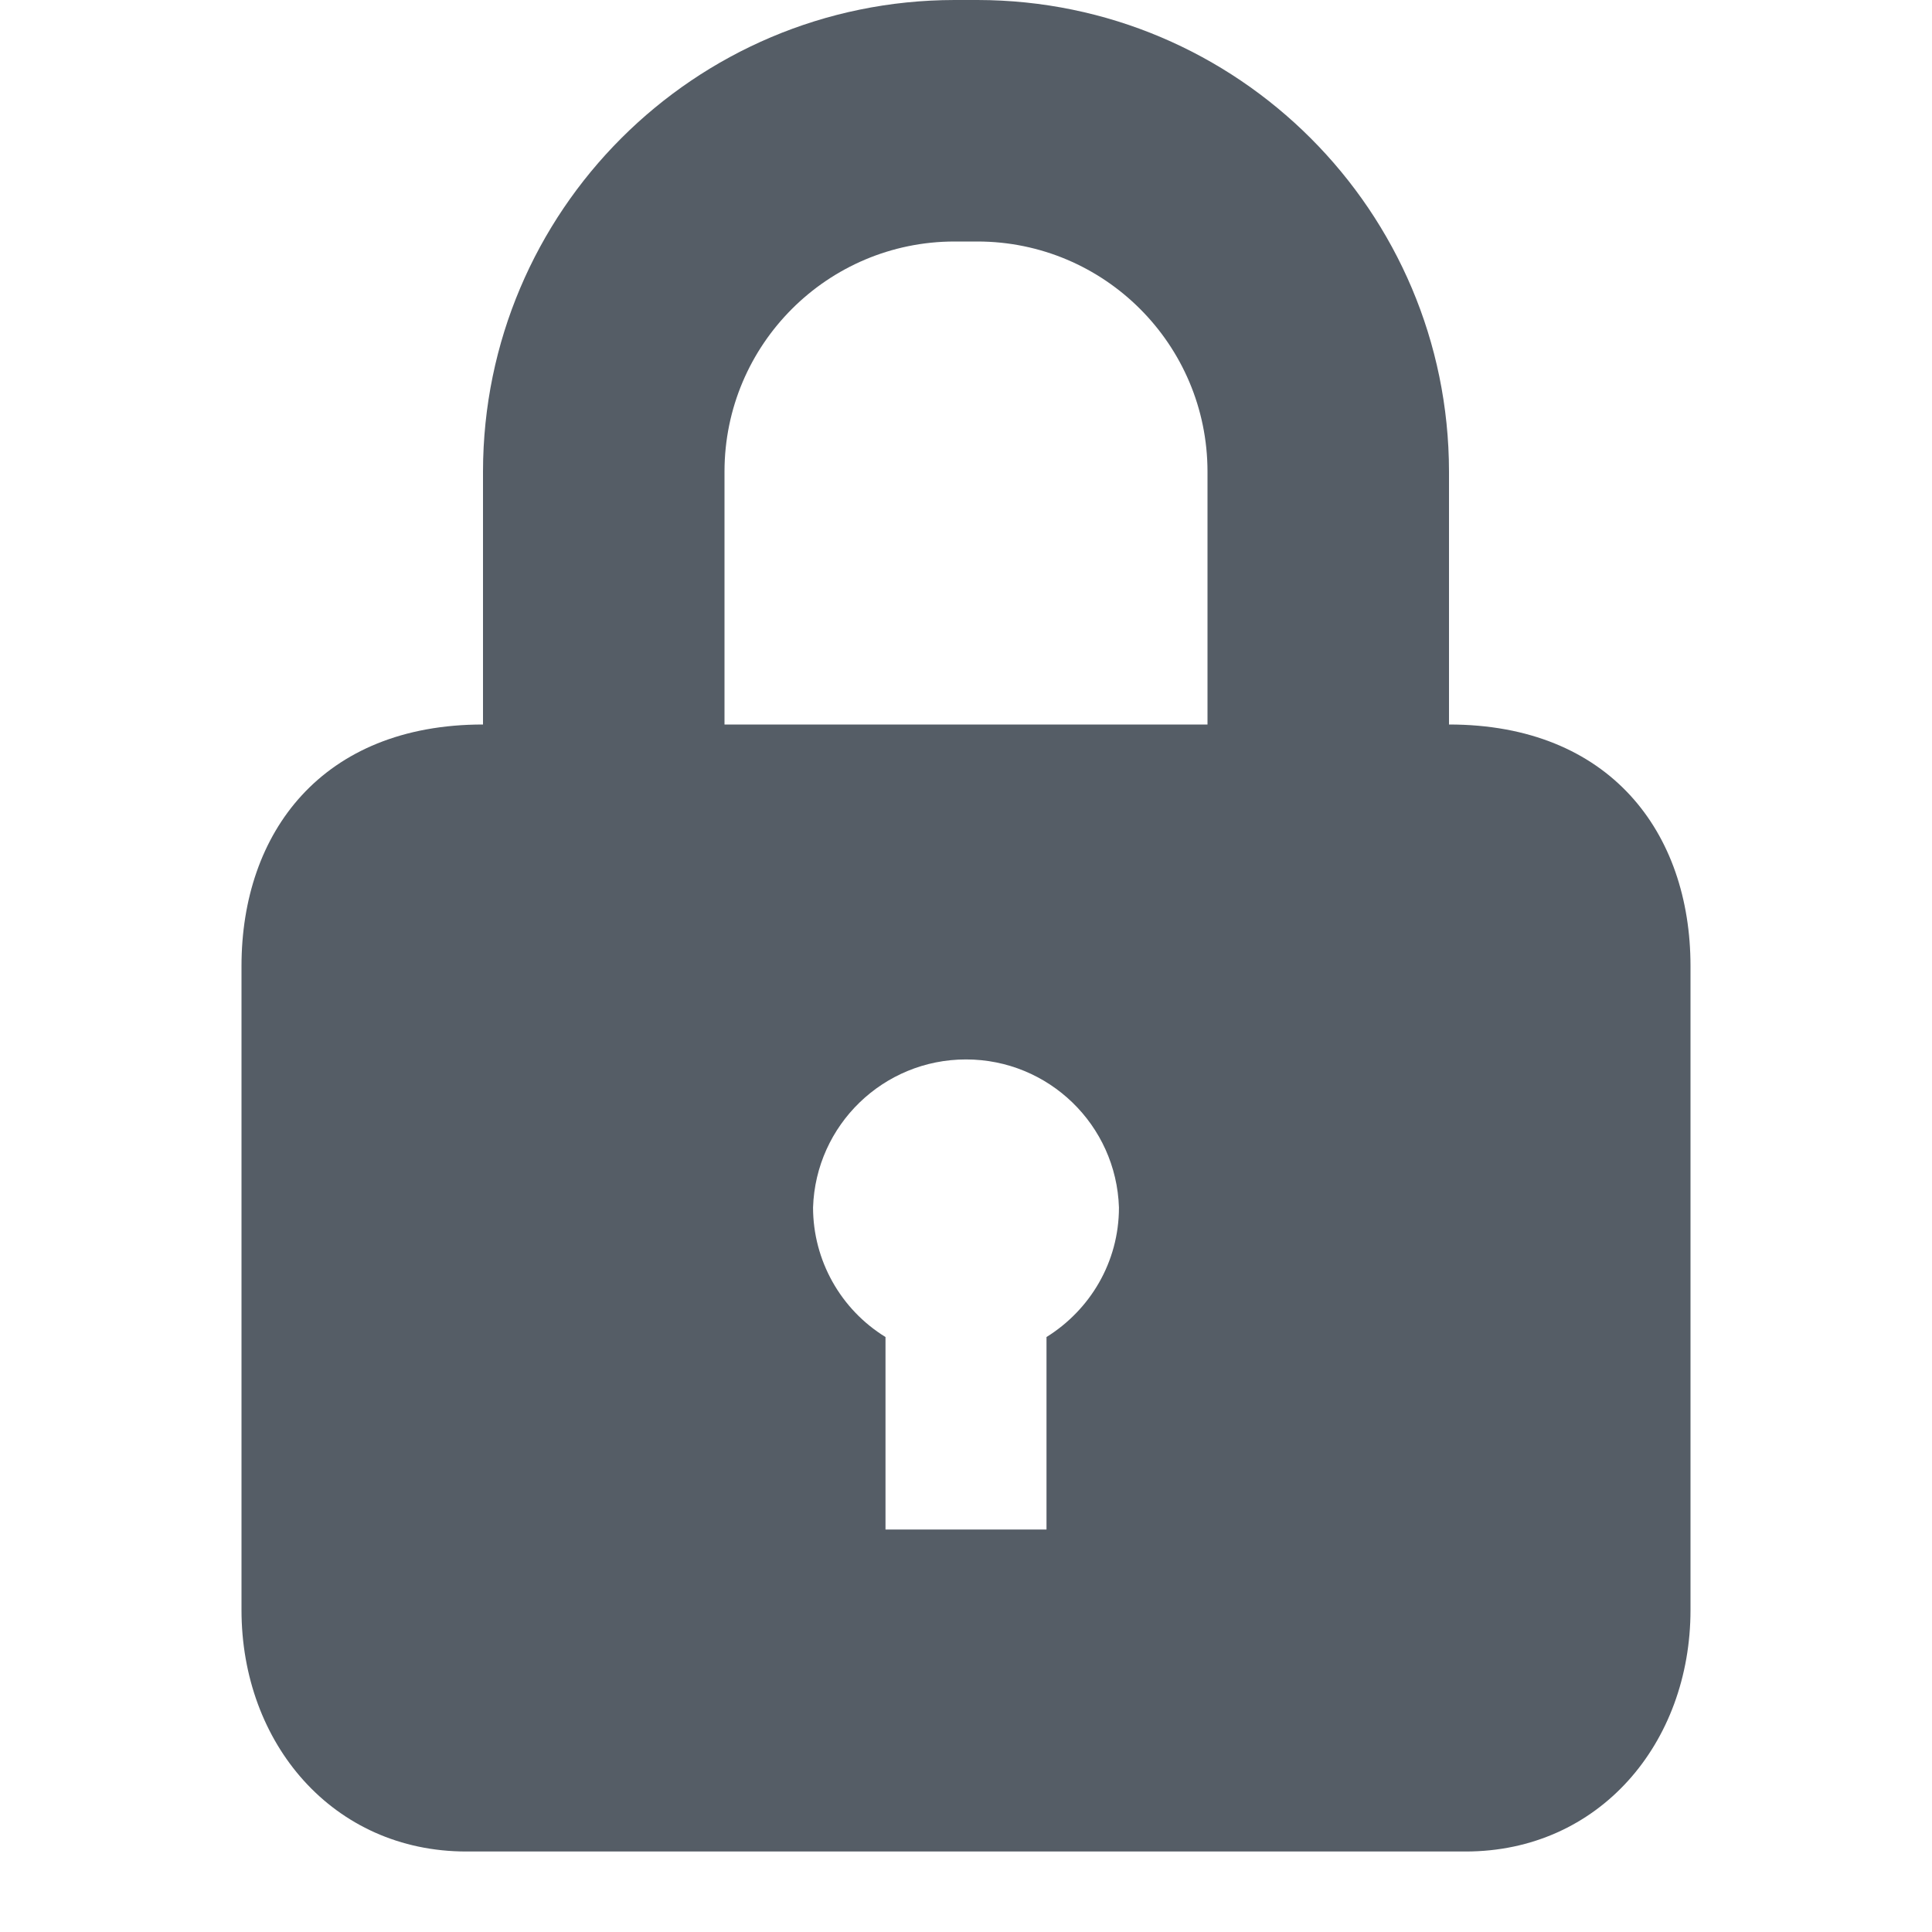
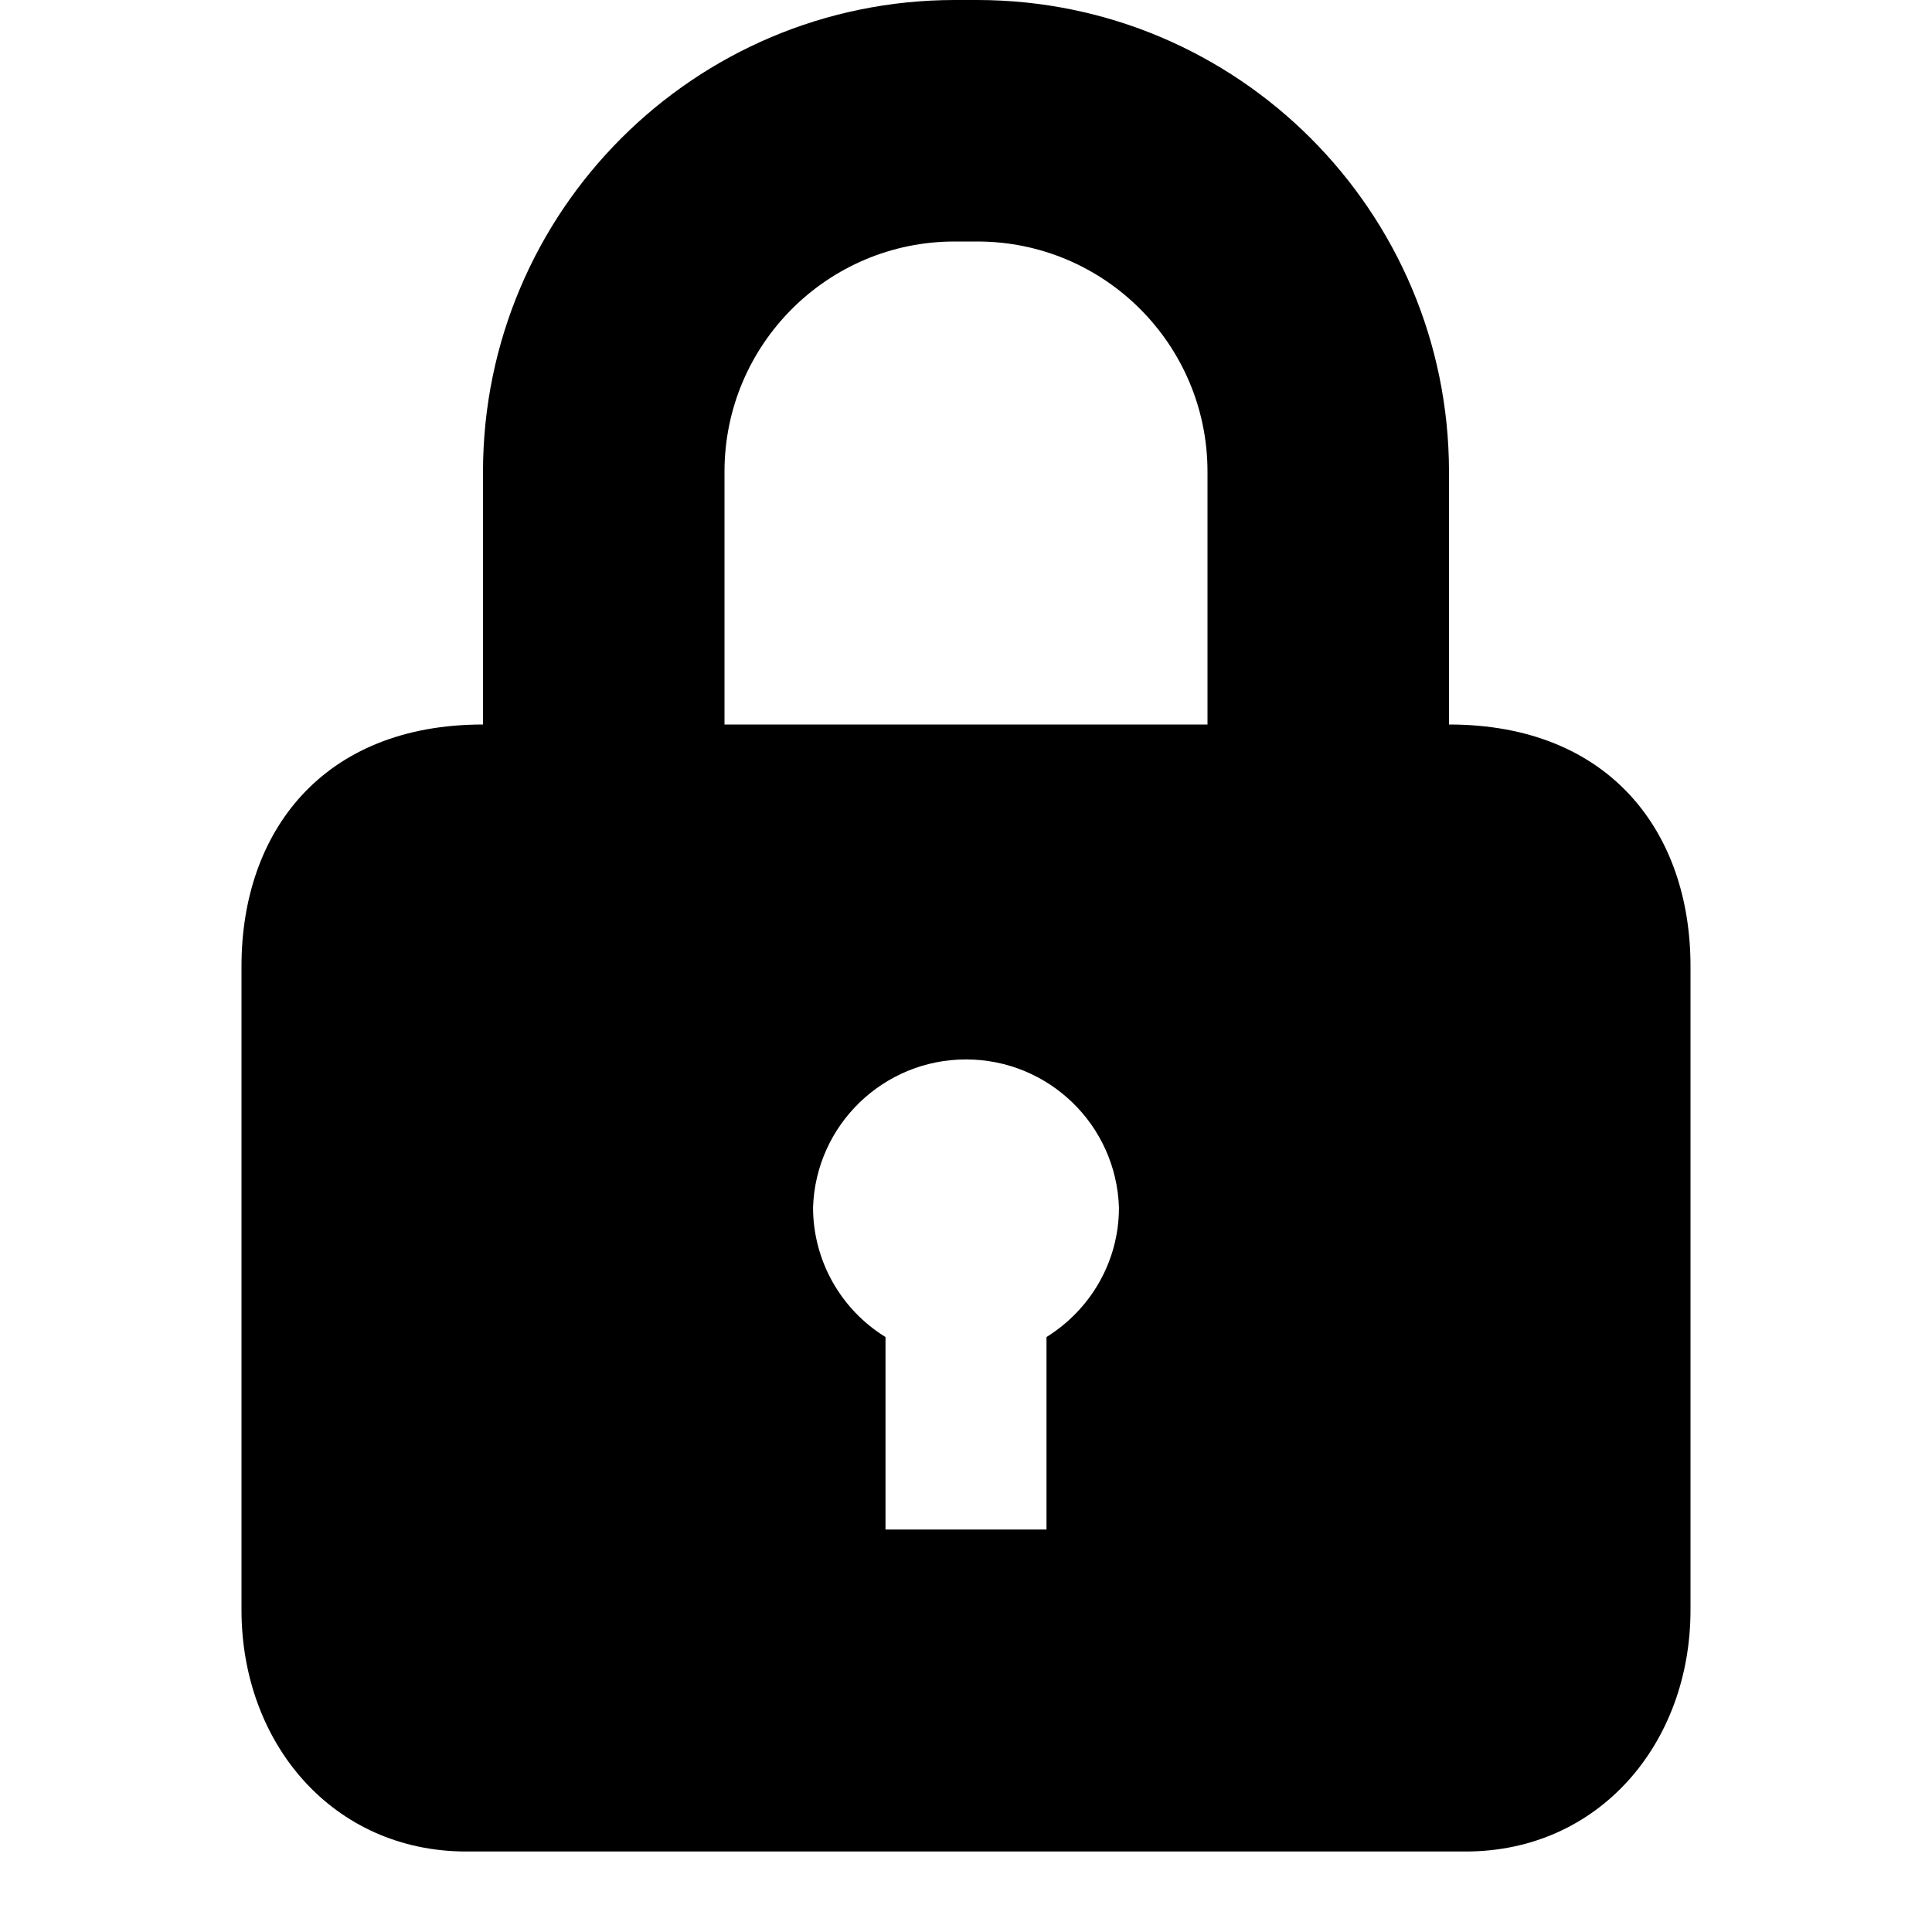
<svg xmlns="http://www.w3.org/2000/svg" viewBox="0 0 24 24">
-   <path d="M18 9V5.857A5.864 5.864 0 0012.143 0h-.285A5.864 5.864 0 006 5.857V9c-2 0-3 1.343-3 3v8c0 1.657 1.136 3 2.793 3h12.414C19.864 23 21 21.657 21 20v-8c0-1.657-1-3-3-3zM9 5.857A2.86 2.86 0 0111.857 3h.285A2.86 2.86 0 0115 5.857V9H9V5.857zm4 10.752V19h-2v-2.391A1.892 1.892 0 0110.1 15a1.901 1.901 0 013.8 0c0 .681-.361 1.274-.9 1.609z" fill="#555d66" />
+   <path d="M18 9V5.857A5.864 5.864 0 0012.143 0h-.285A5.864 5.864 0 006 5.857V9c-2 0-3 1.343-3 3v8c0 1.657 1.136 3 2.793 3h12.414C19.864 23 21 21.657 21 20v-8c0-1.657-1-3-3-3zM9 5.857A2.86 2.86 0 0111.857 3h.285A2.86 2.86 0 0115 5.857V9H9V5.857zm4 10.752V19h-2v-2.391A1.892 1.892 0 0110.1 15a1.901 1.901 0 013.8 0c0 .681-.361 1.274-.9 1.609z" />
</svg>
